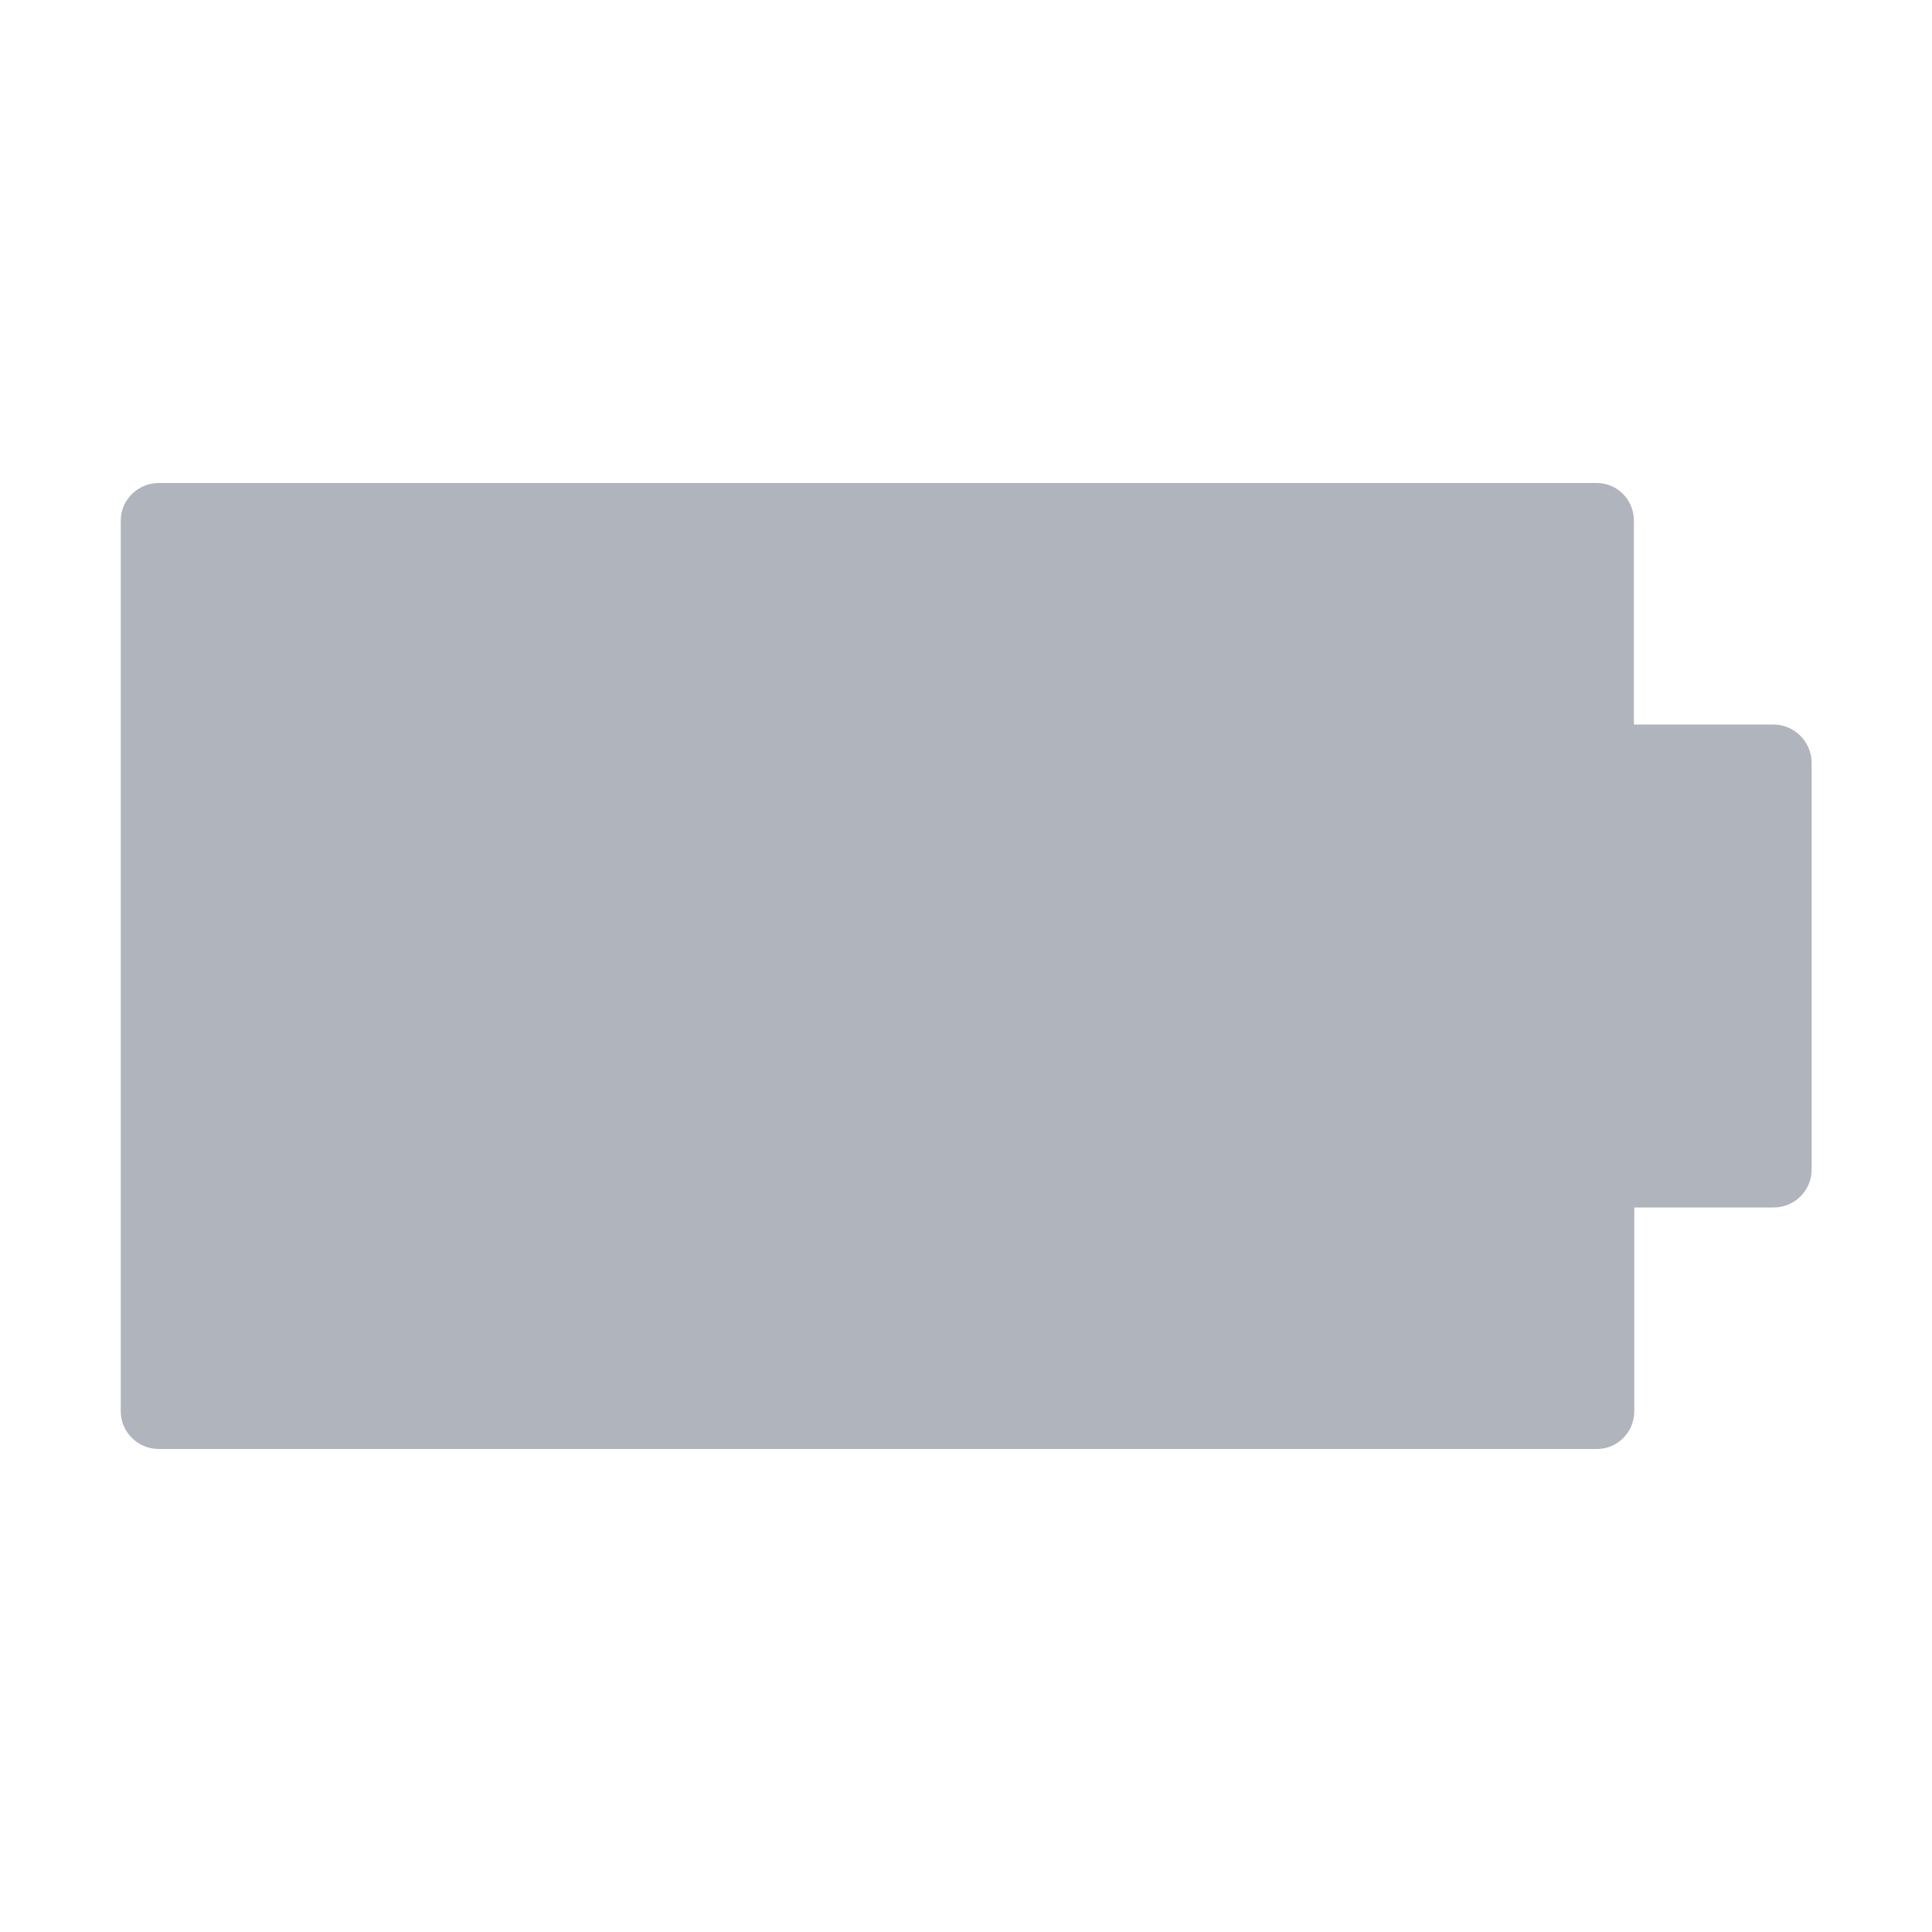
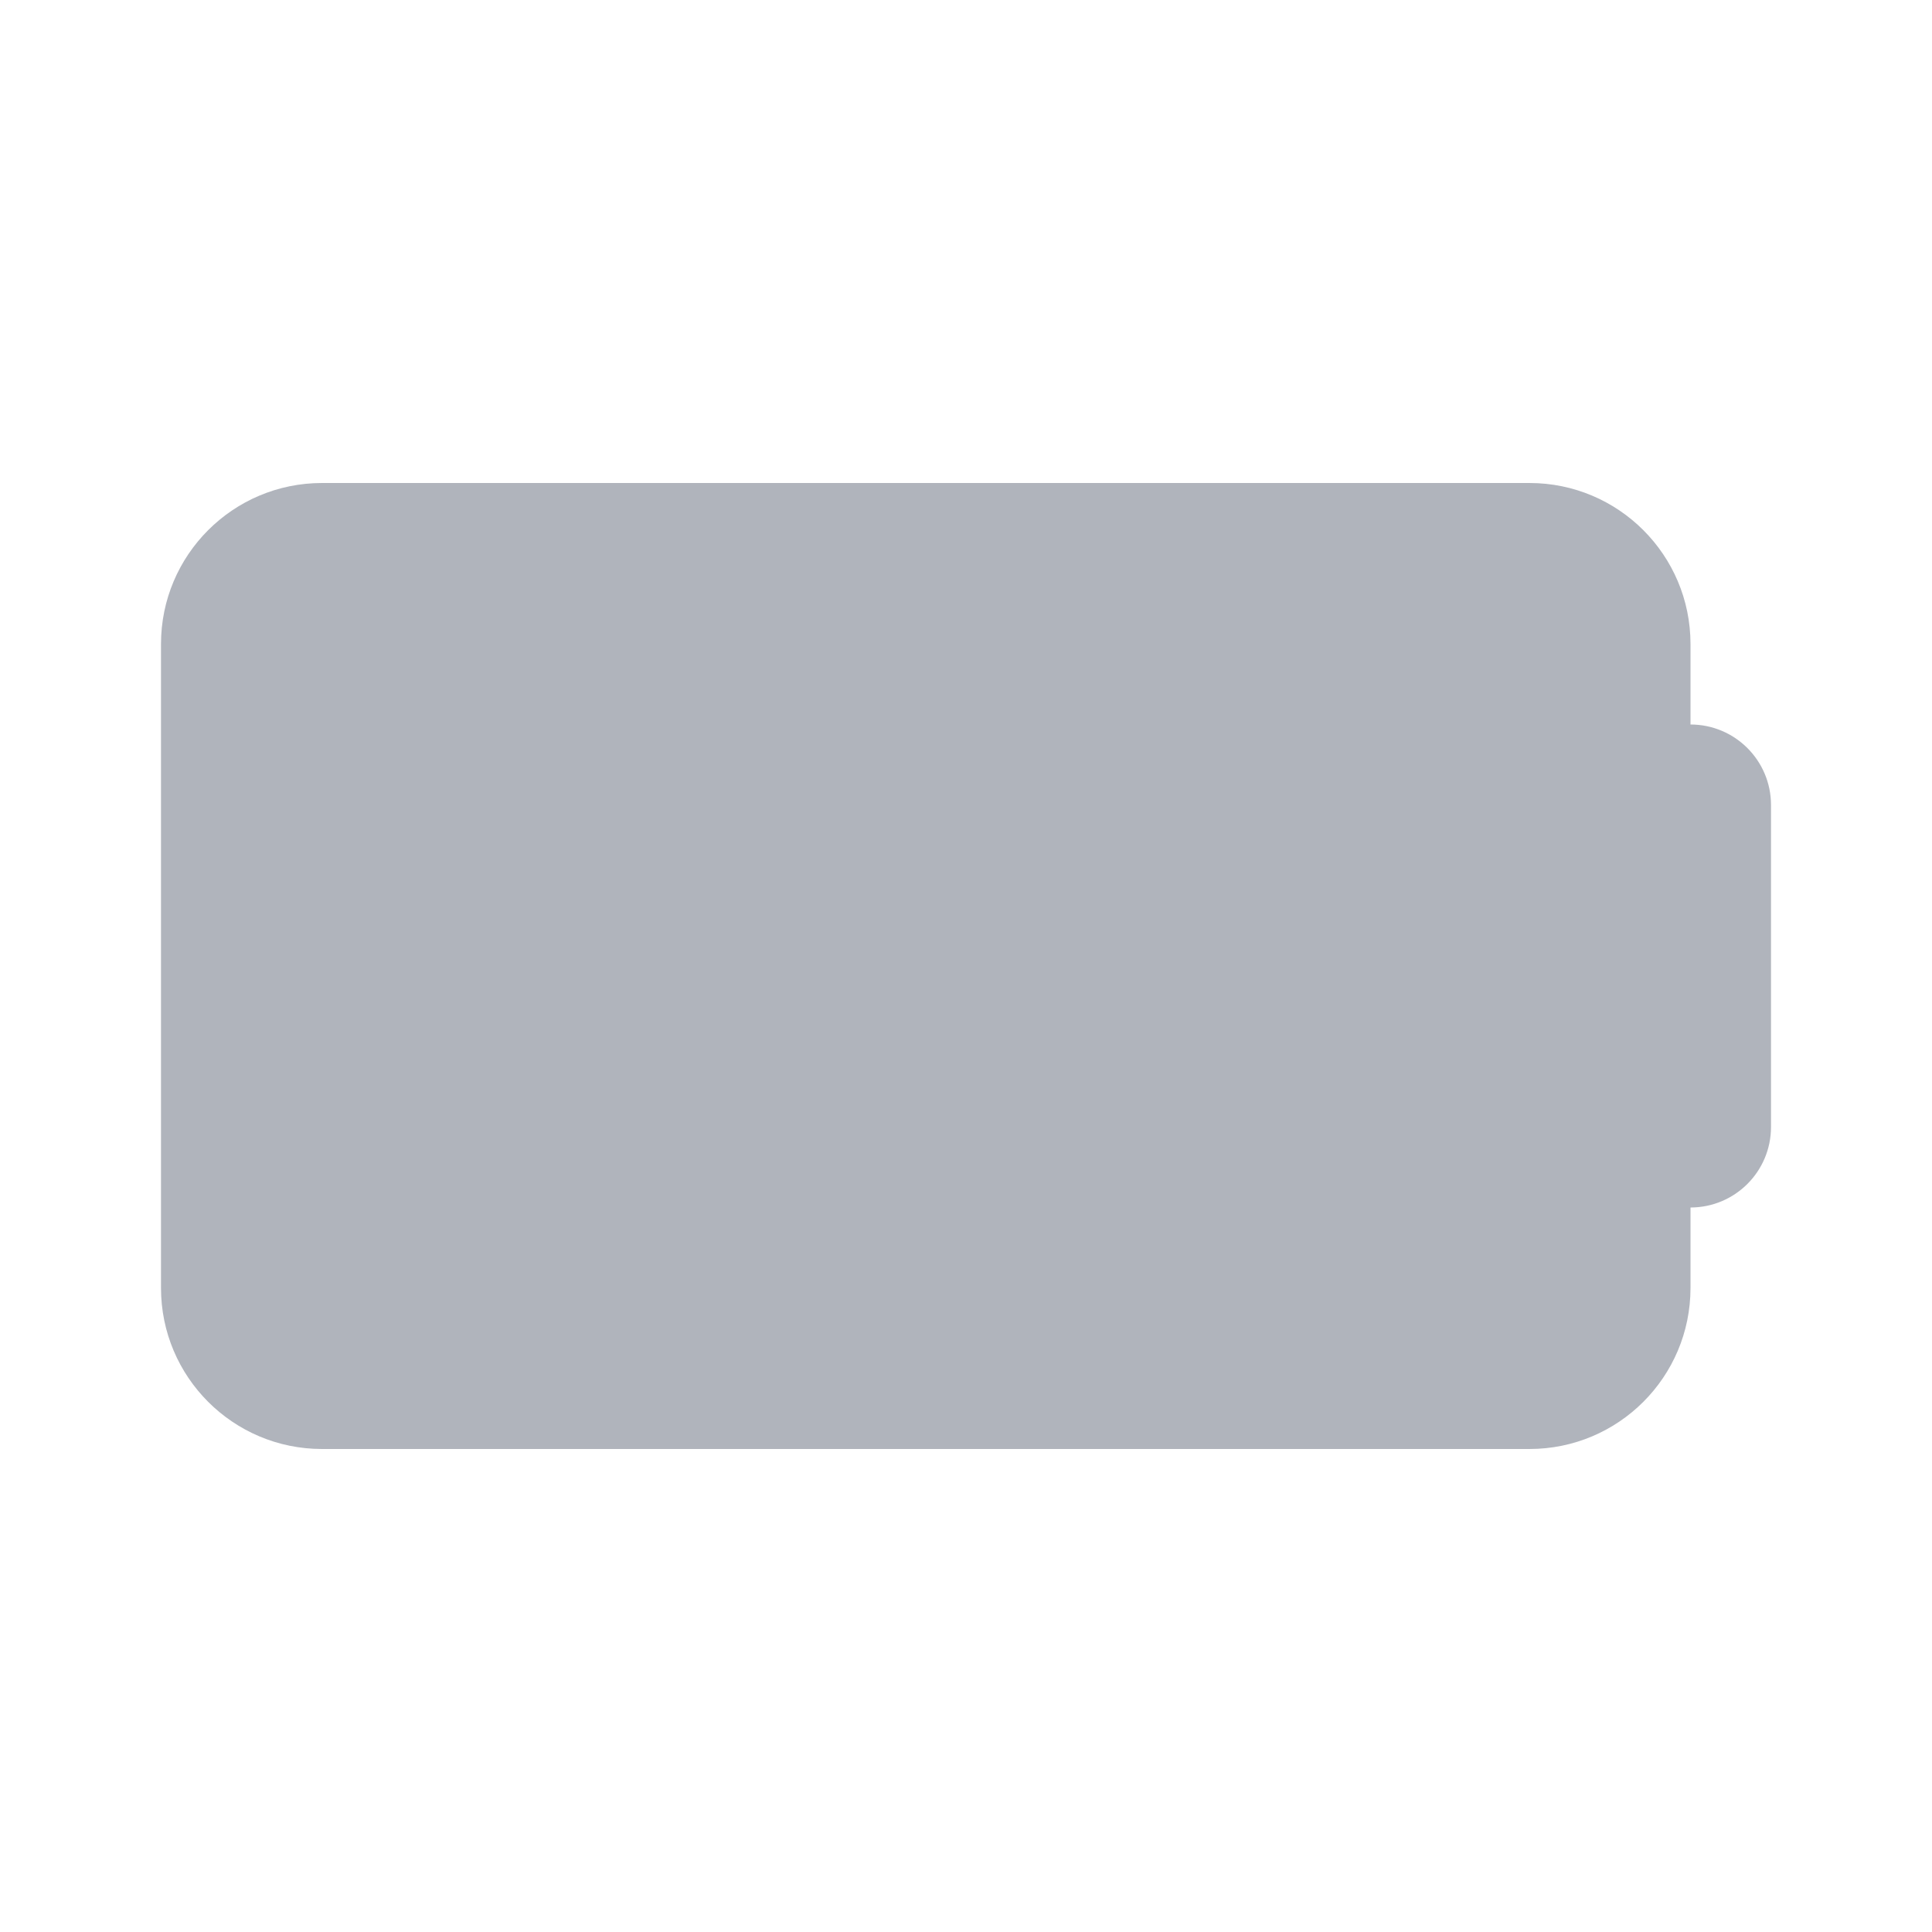
- <svg xmlns="http://www.w3.org/2000/svg" width="512" height="512" version="1.1" xml:space="preserve">
+ <svg xmlns="http://www.w3.org/2000/svg" width="24" height="24" fill="currentColor">
  <g>
-     <path d="m469.9,192l-36.9,0l0,-54c0,-5.5 -4.3,-10 -9.9,-10l-381,0c-5.6,0 -10.1,4.5 -10.1,10l0,236c0,5.5 4.5,10 10.1,10l381.1,0c5.5,0 9.9,-4.5 9.9,-10l0,-54l36.9,0c5.6,0 10.1,-4.5 10.1,-10l0,-108c-0.1,-5.5 -4.6,-10 -10.2,-10z" id="svg_1" fill="#b0b4bc" />
+     <path d="m4,6l15,0a2,2 0 0 1 2,2l0,8a2,2 0 0 1 -2,2l-15,0a2,2 0 0 1 -2,-2l0,-8a2,2 0 0 1 2,-2z" id="svg_1" fill="#b0b4bc" />
+     <path d="m20.5,9l0.5,0a1,1 0 0 1 1,1l0,4a1,1 0 0 1 -1,1l-0.5,0a1.5,1.5 0 0 1 -1.5,-1.5l0,-3a1.5,1.5 0 0 1 1.5,-1.5z" id="svg_2" fill="#b0b4bc" />
  </g>
</svg>
